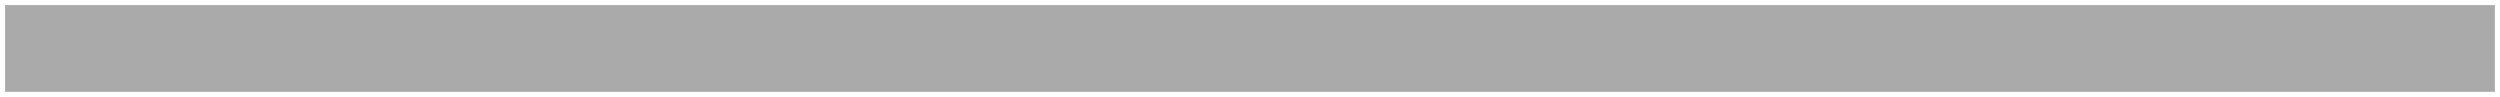
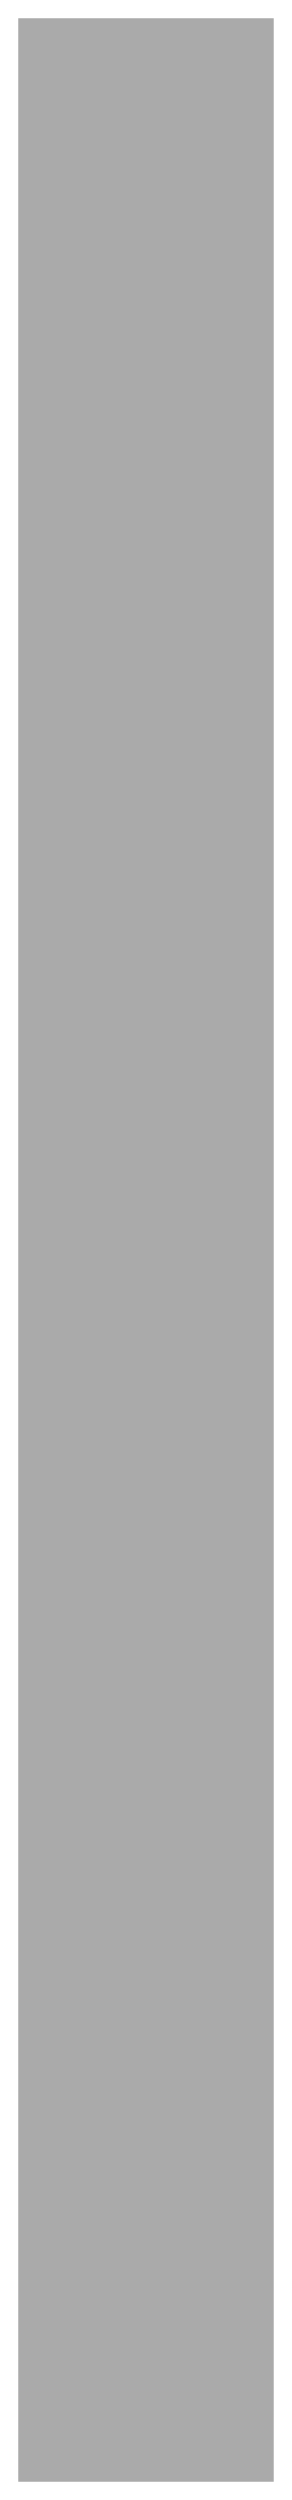
- <svg xmlns="http://www.w3.org/2000/svg" version="1.1" width="490px" height="19px">
-   <g transform="matrix(1 0 0 1 -1219 -274 )">
-     <path d="M 1220 275  L 1708 275  L 1708 292  L 1220 292  L 1220 275  Z " fill-rule="nonzero" fill="#aaaaaa" stroke="none" />
+ <svg xmlns="http://www.w3.org/2000/svg" version="1.1" width="16px" height="137px">
+   <g transform="matrix(1 0 0 1 -1730 23 )">
+     <path d="M 1731 -22  L 1745 -22  L 1745 113  L 1731 113  L 1731 -22  Z " fill-rule="nonzero" fill="#aaaaaa" stroke="none" />
  </g>
</svg>
